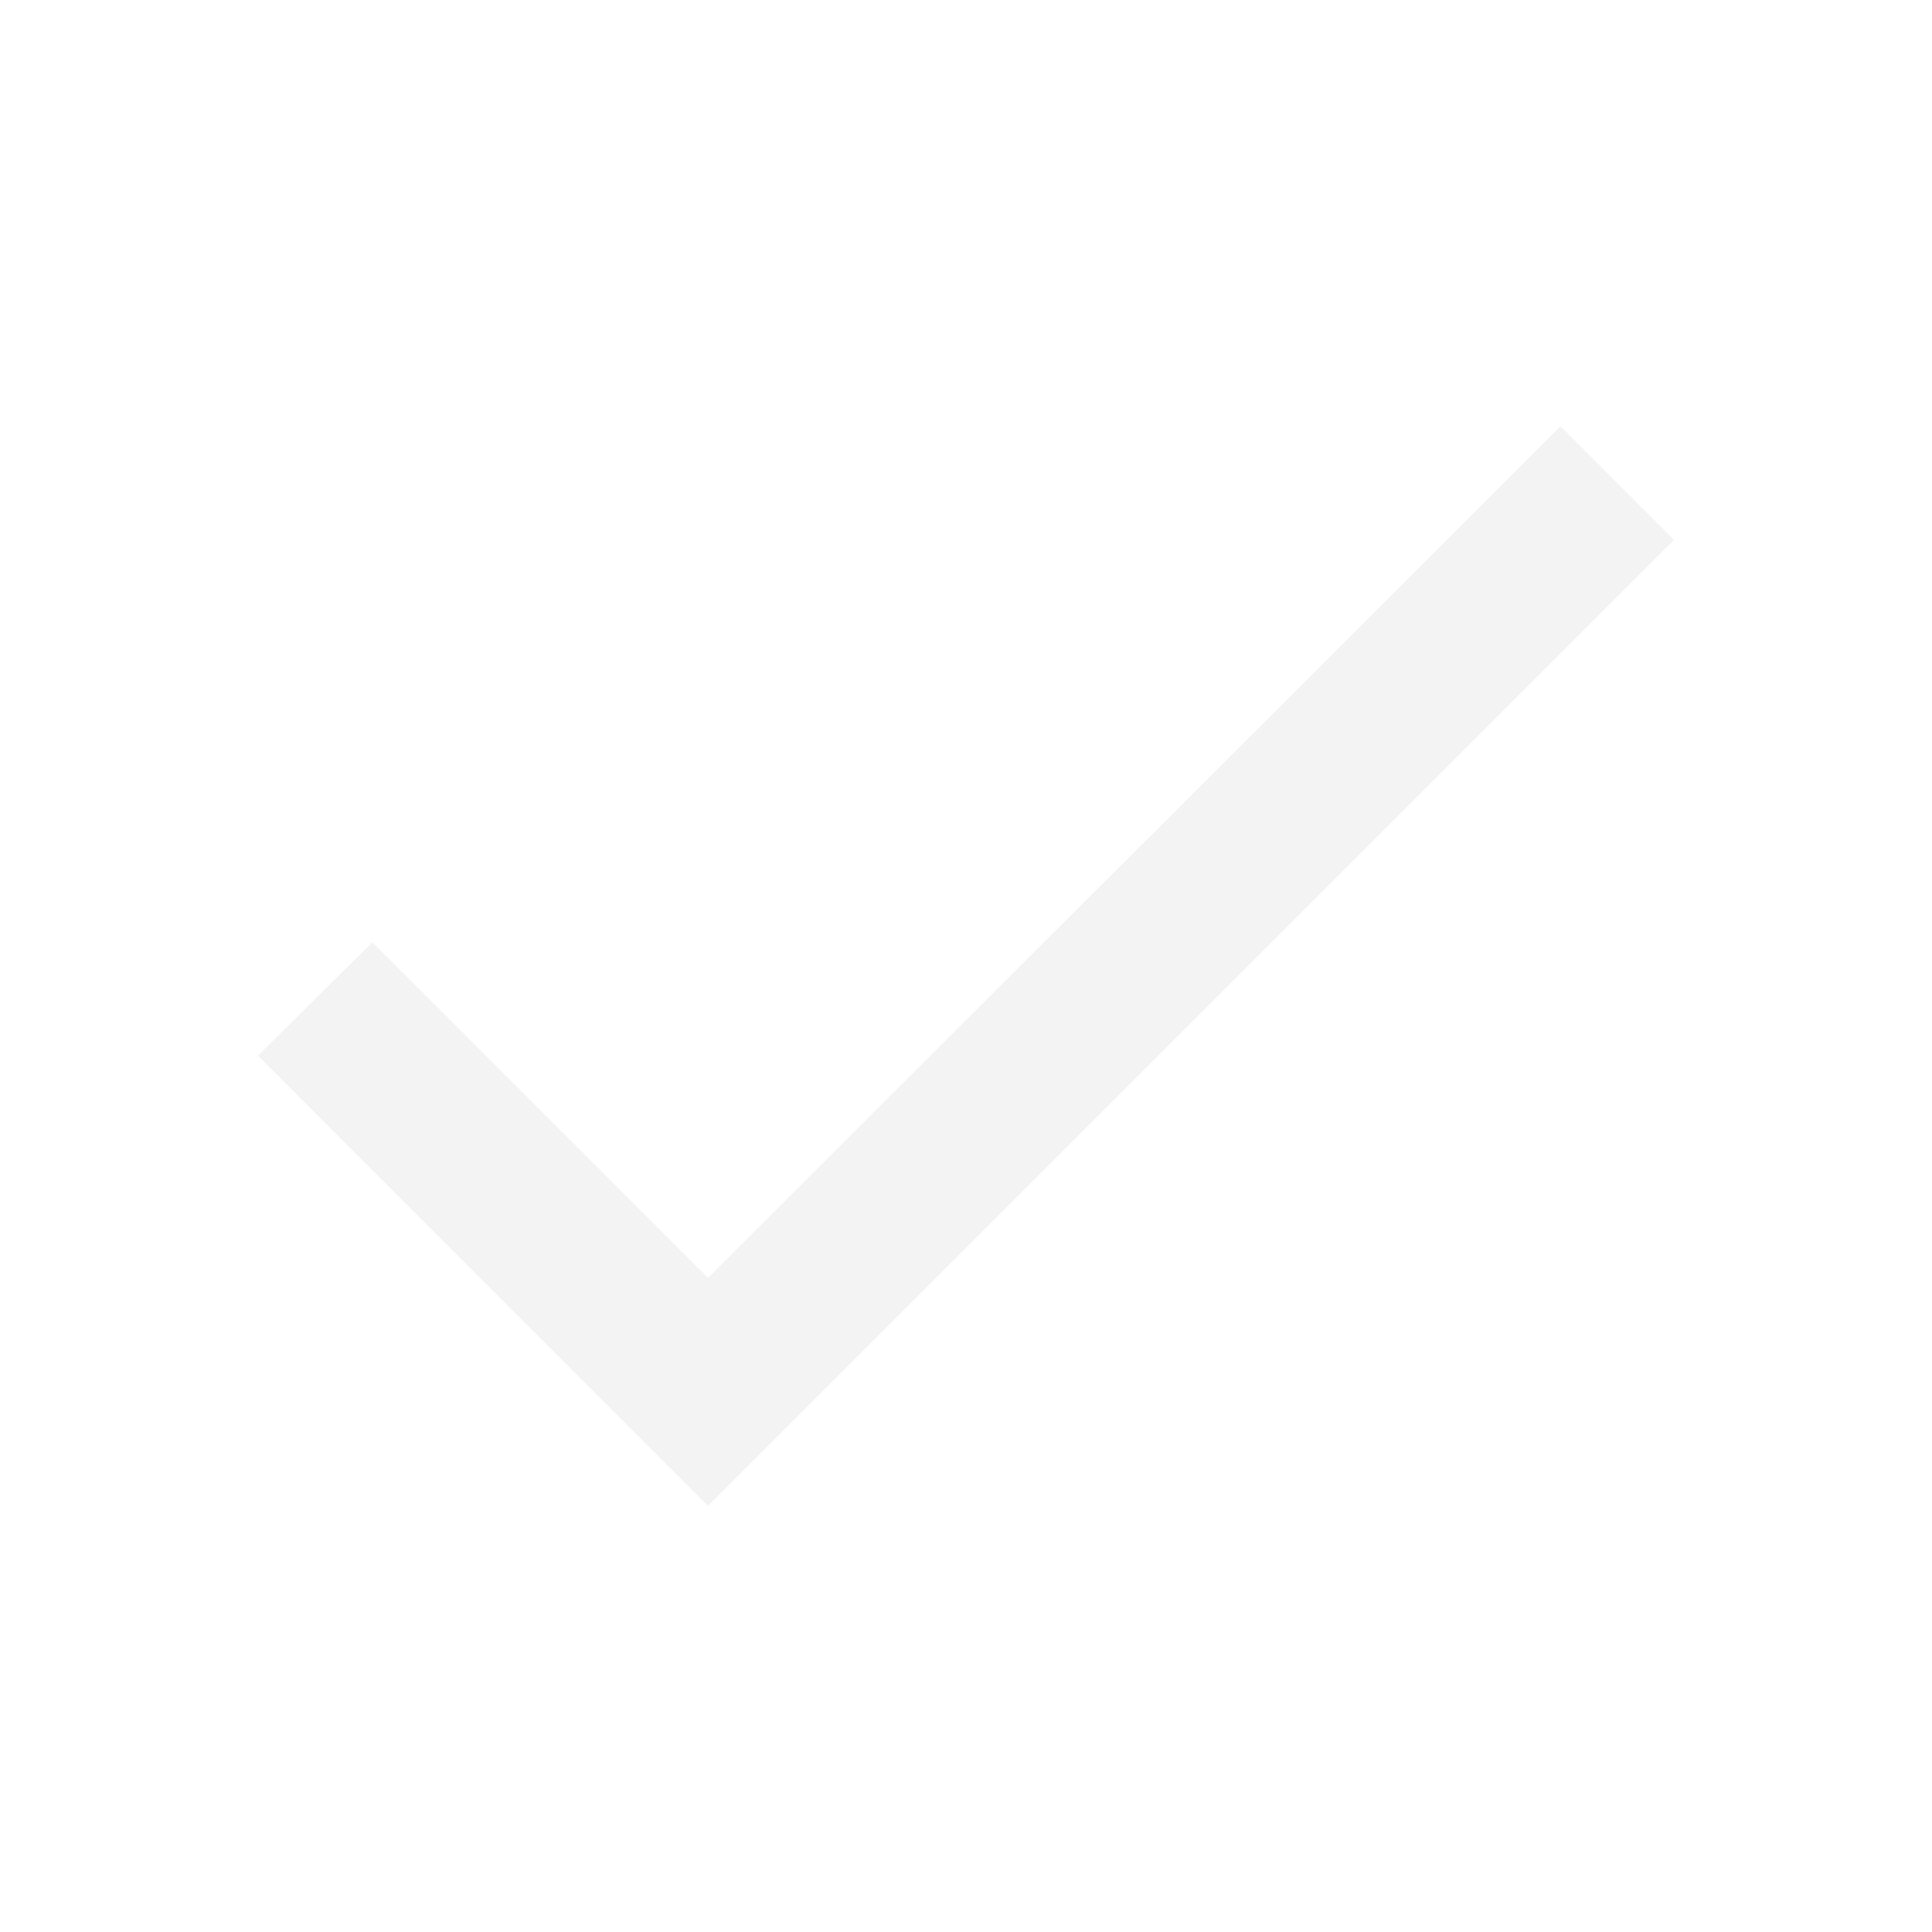
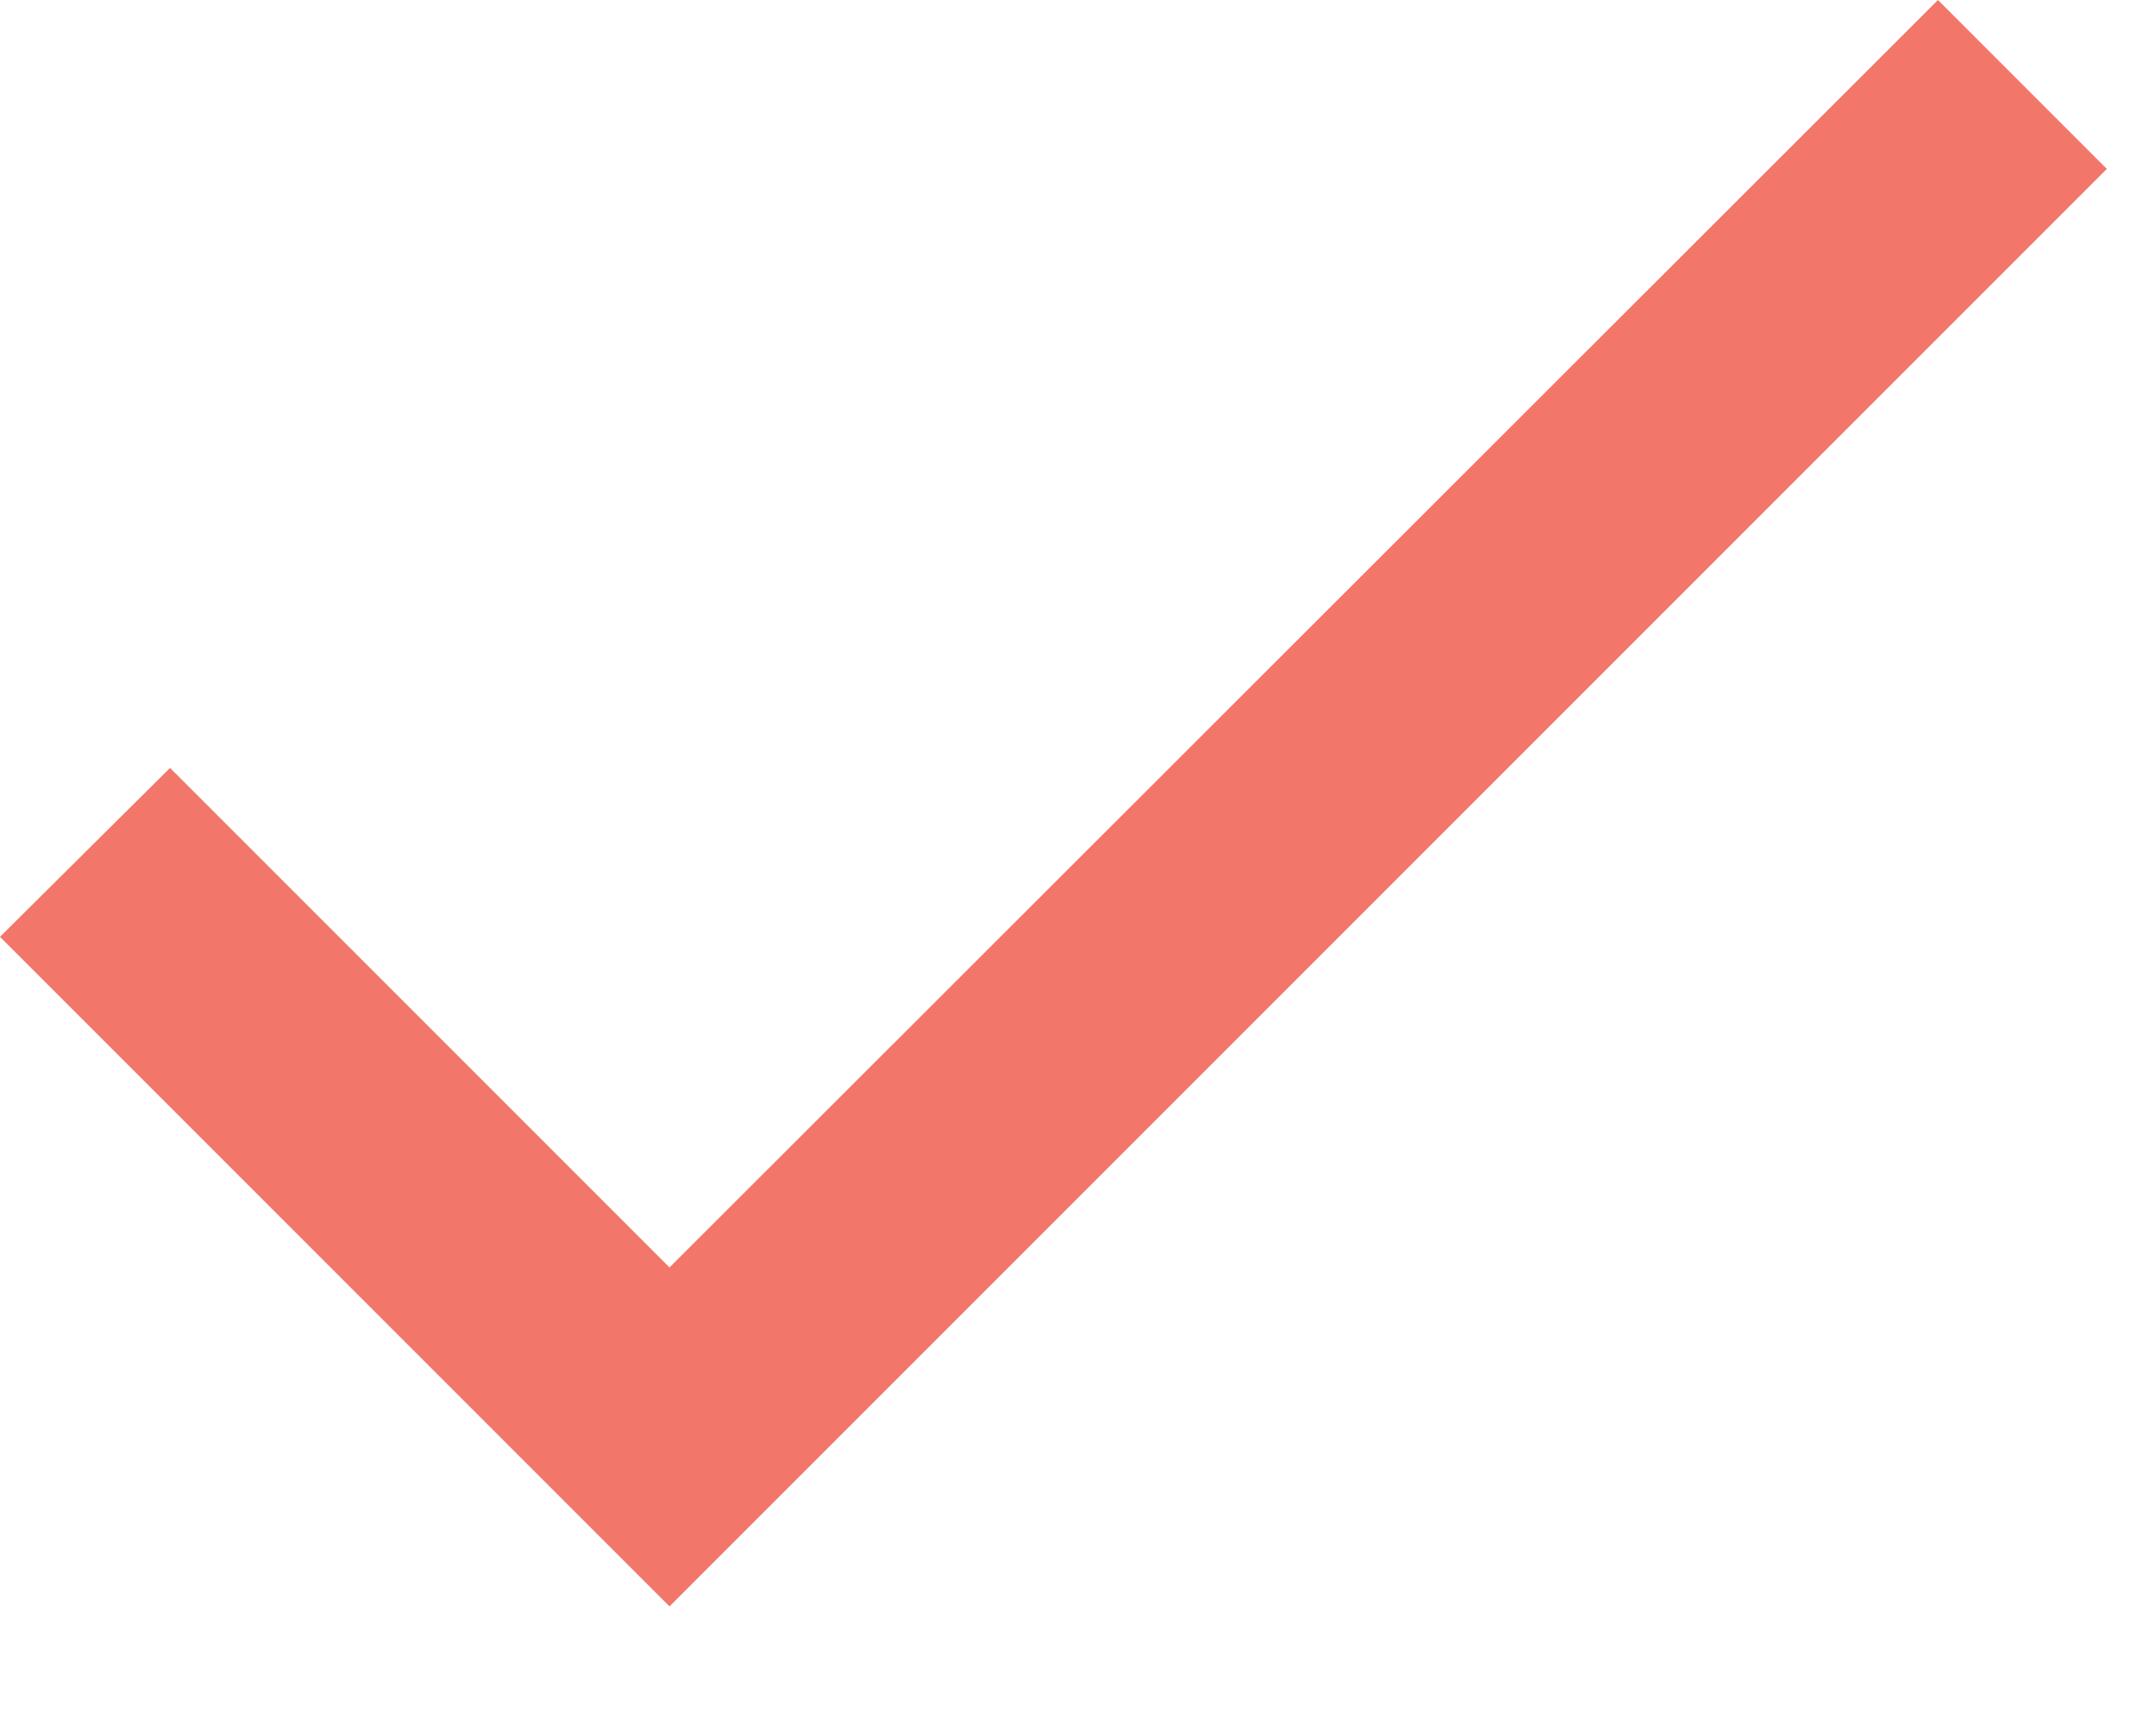
- <svg xmlns="http://www.w3.org/2000/svg" width="20" height="20" viewBox="0 0 20 20" fill="none">
-   <g id="icon/navigation/check_24px">
-     <path id="icon/navigation/check_24px_2" d="M7.329 13.229L3.854 9.754L2.671 10.929L7.329 15.588L17.329 5.588L16.154 4.413L7.329 13.229Z" fill="#F3F3F3" />
-   </g>
+ <svg xmlns="http://www.w3.org/2000/svg" width="15" height="12" viewBox="0 0 15 12" fill="none">
+   <path d="M4.658 8.817L1.183 5.342L0 6.517L4.658 11.175L14.658 1.175L13.483 0L4.658 8.817Z" fill="#F2766A" />
</svg>
